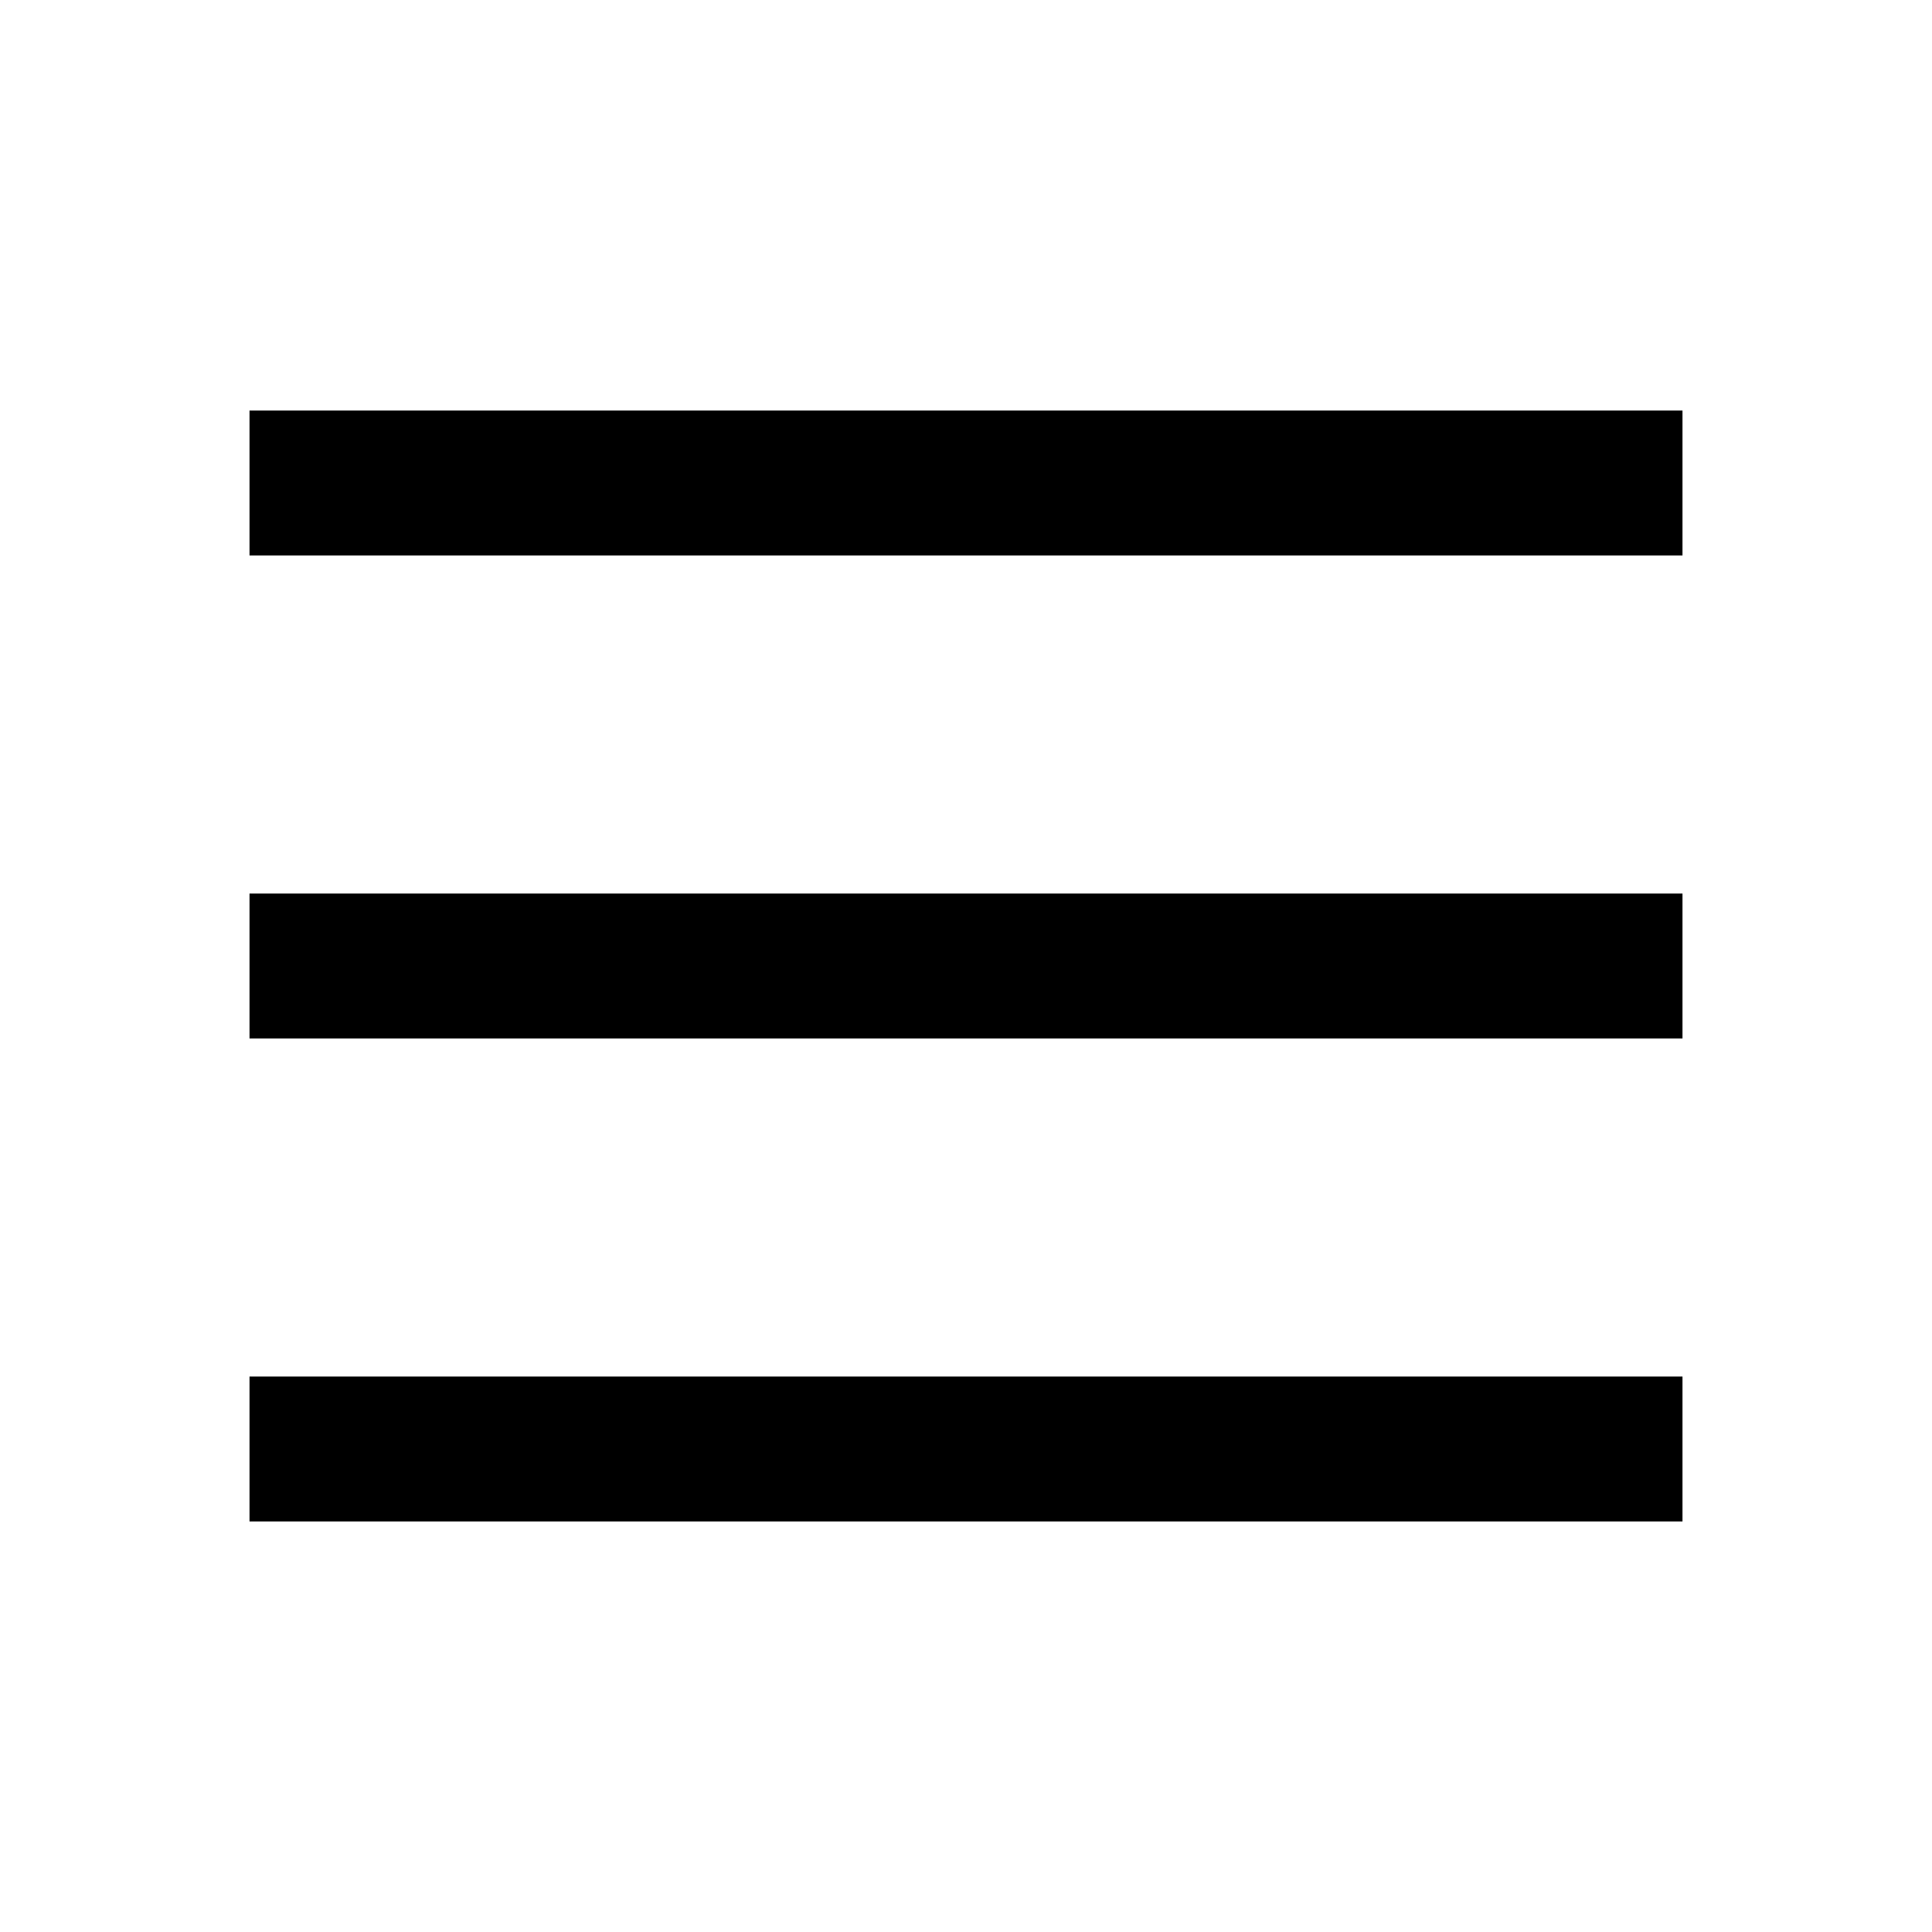
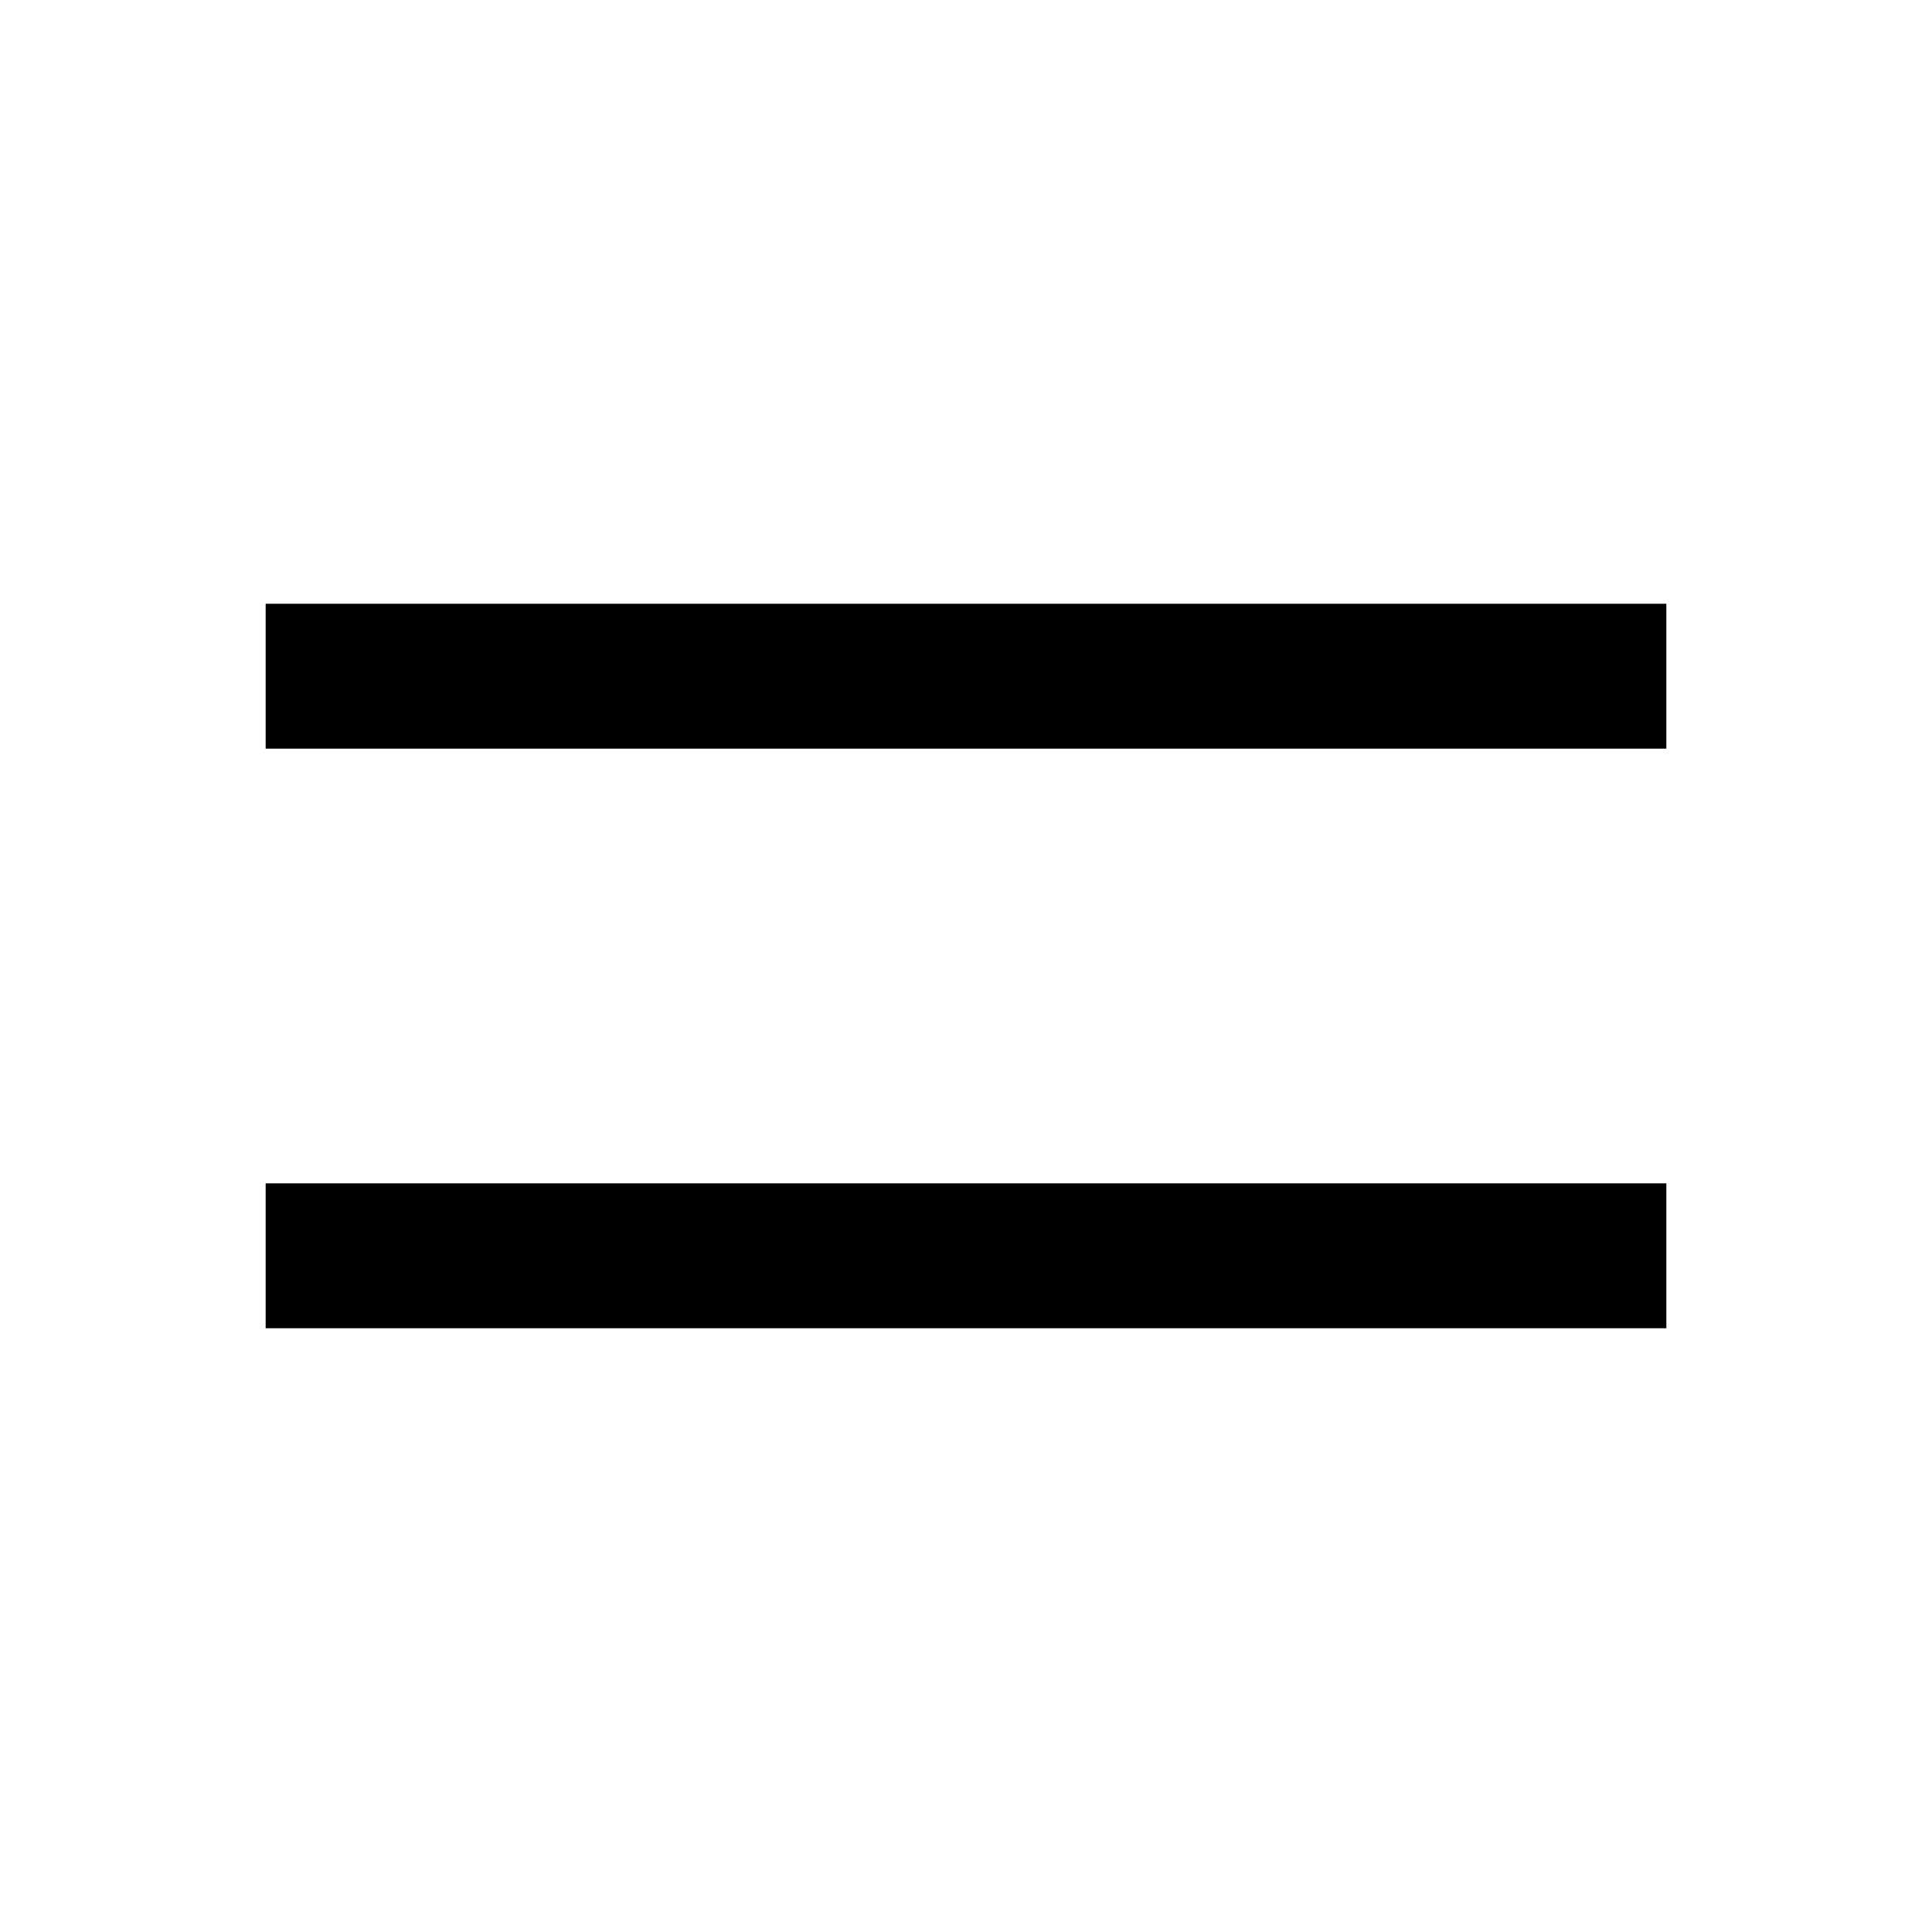
<svg xmlns="http://www.w3.org/2000/svg" width="20" height="20" viewBox="0 0 20 20" fill="none" stroke="currentColor" color="currentColor" stroke-width="1.5" stroke-linecap="square" stroke-linejoin="miter" stroke-miterlimit="3" focusable="false" aria-hidden="true">
-   <path d="M3.333 5L16.667 5" />
-   <path d="M3.333 10L16.667 10" />
-   <path d="M3.333 15L16.667 15" />
+   <path d="M3.5 7L16.5 7" />
+   <path d="M3.5 13L16.5 13" />
</svg>
